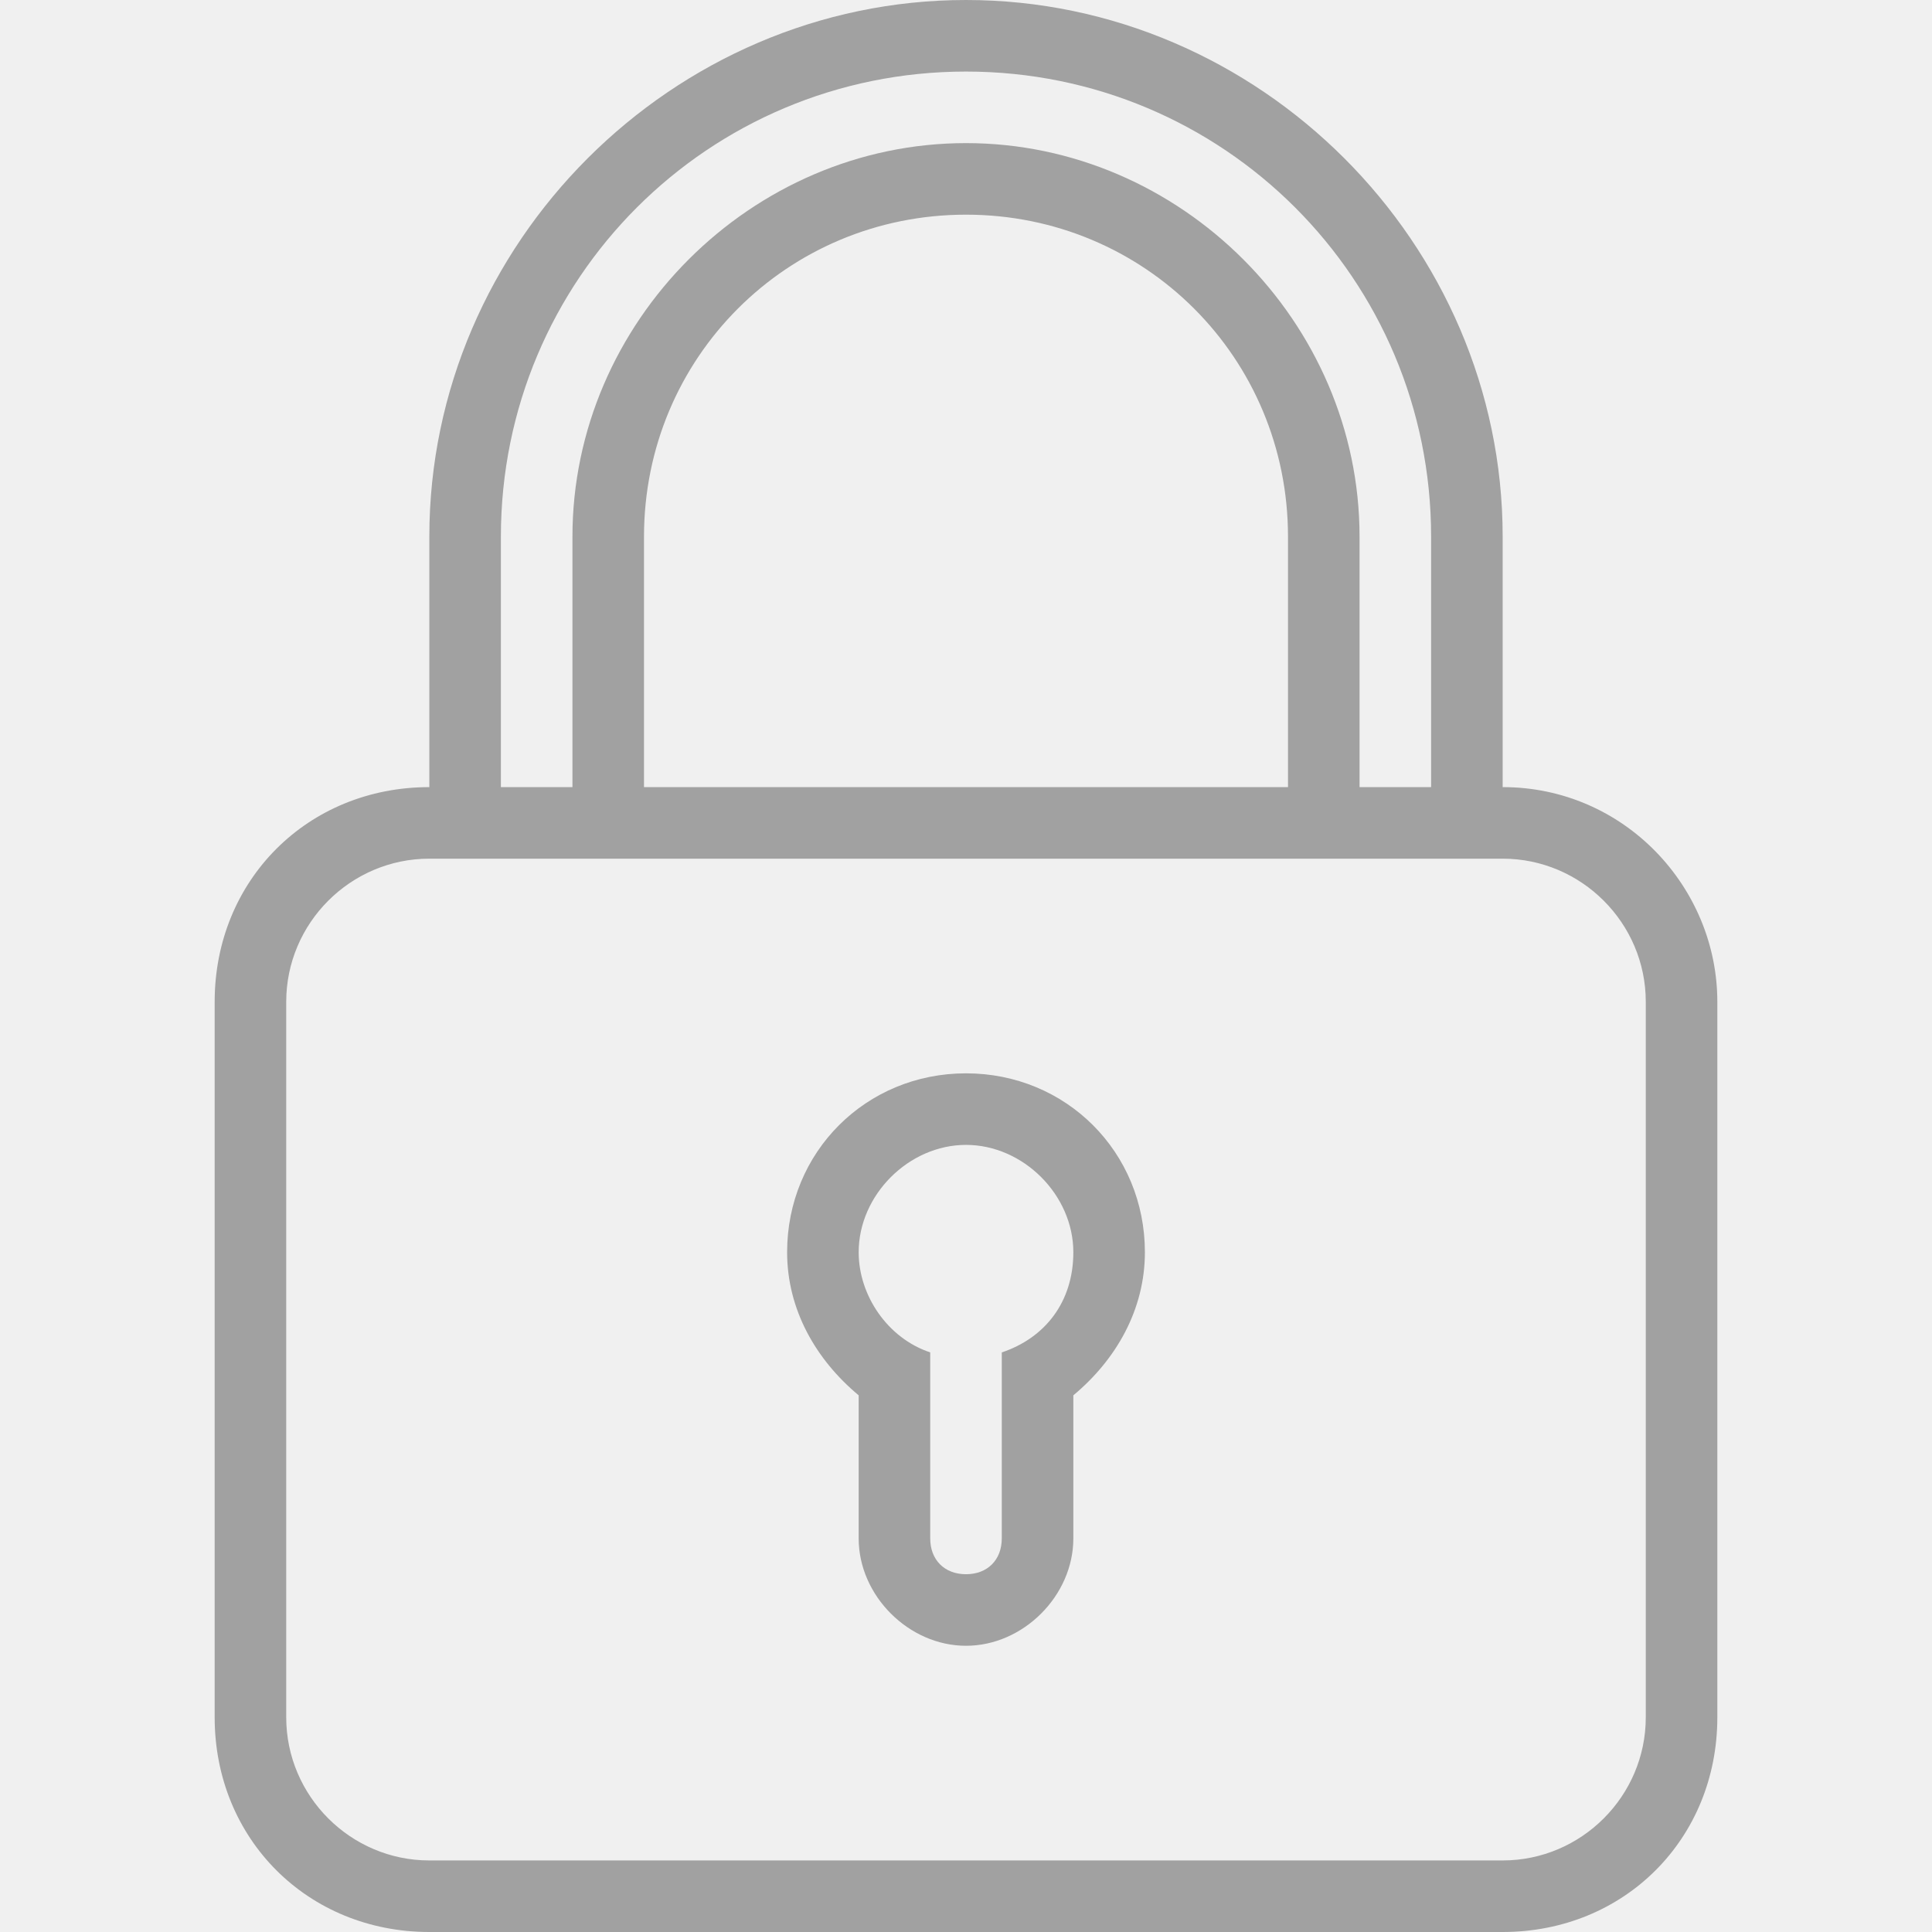
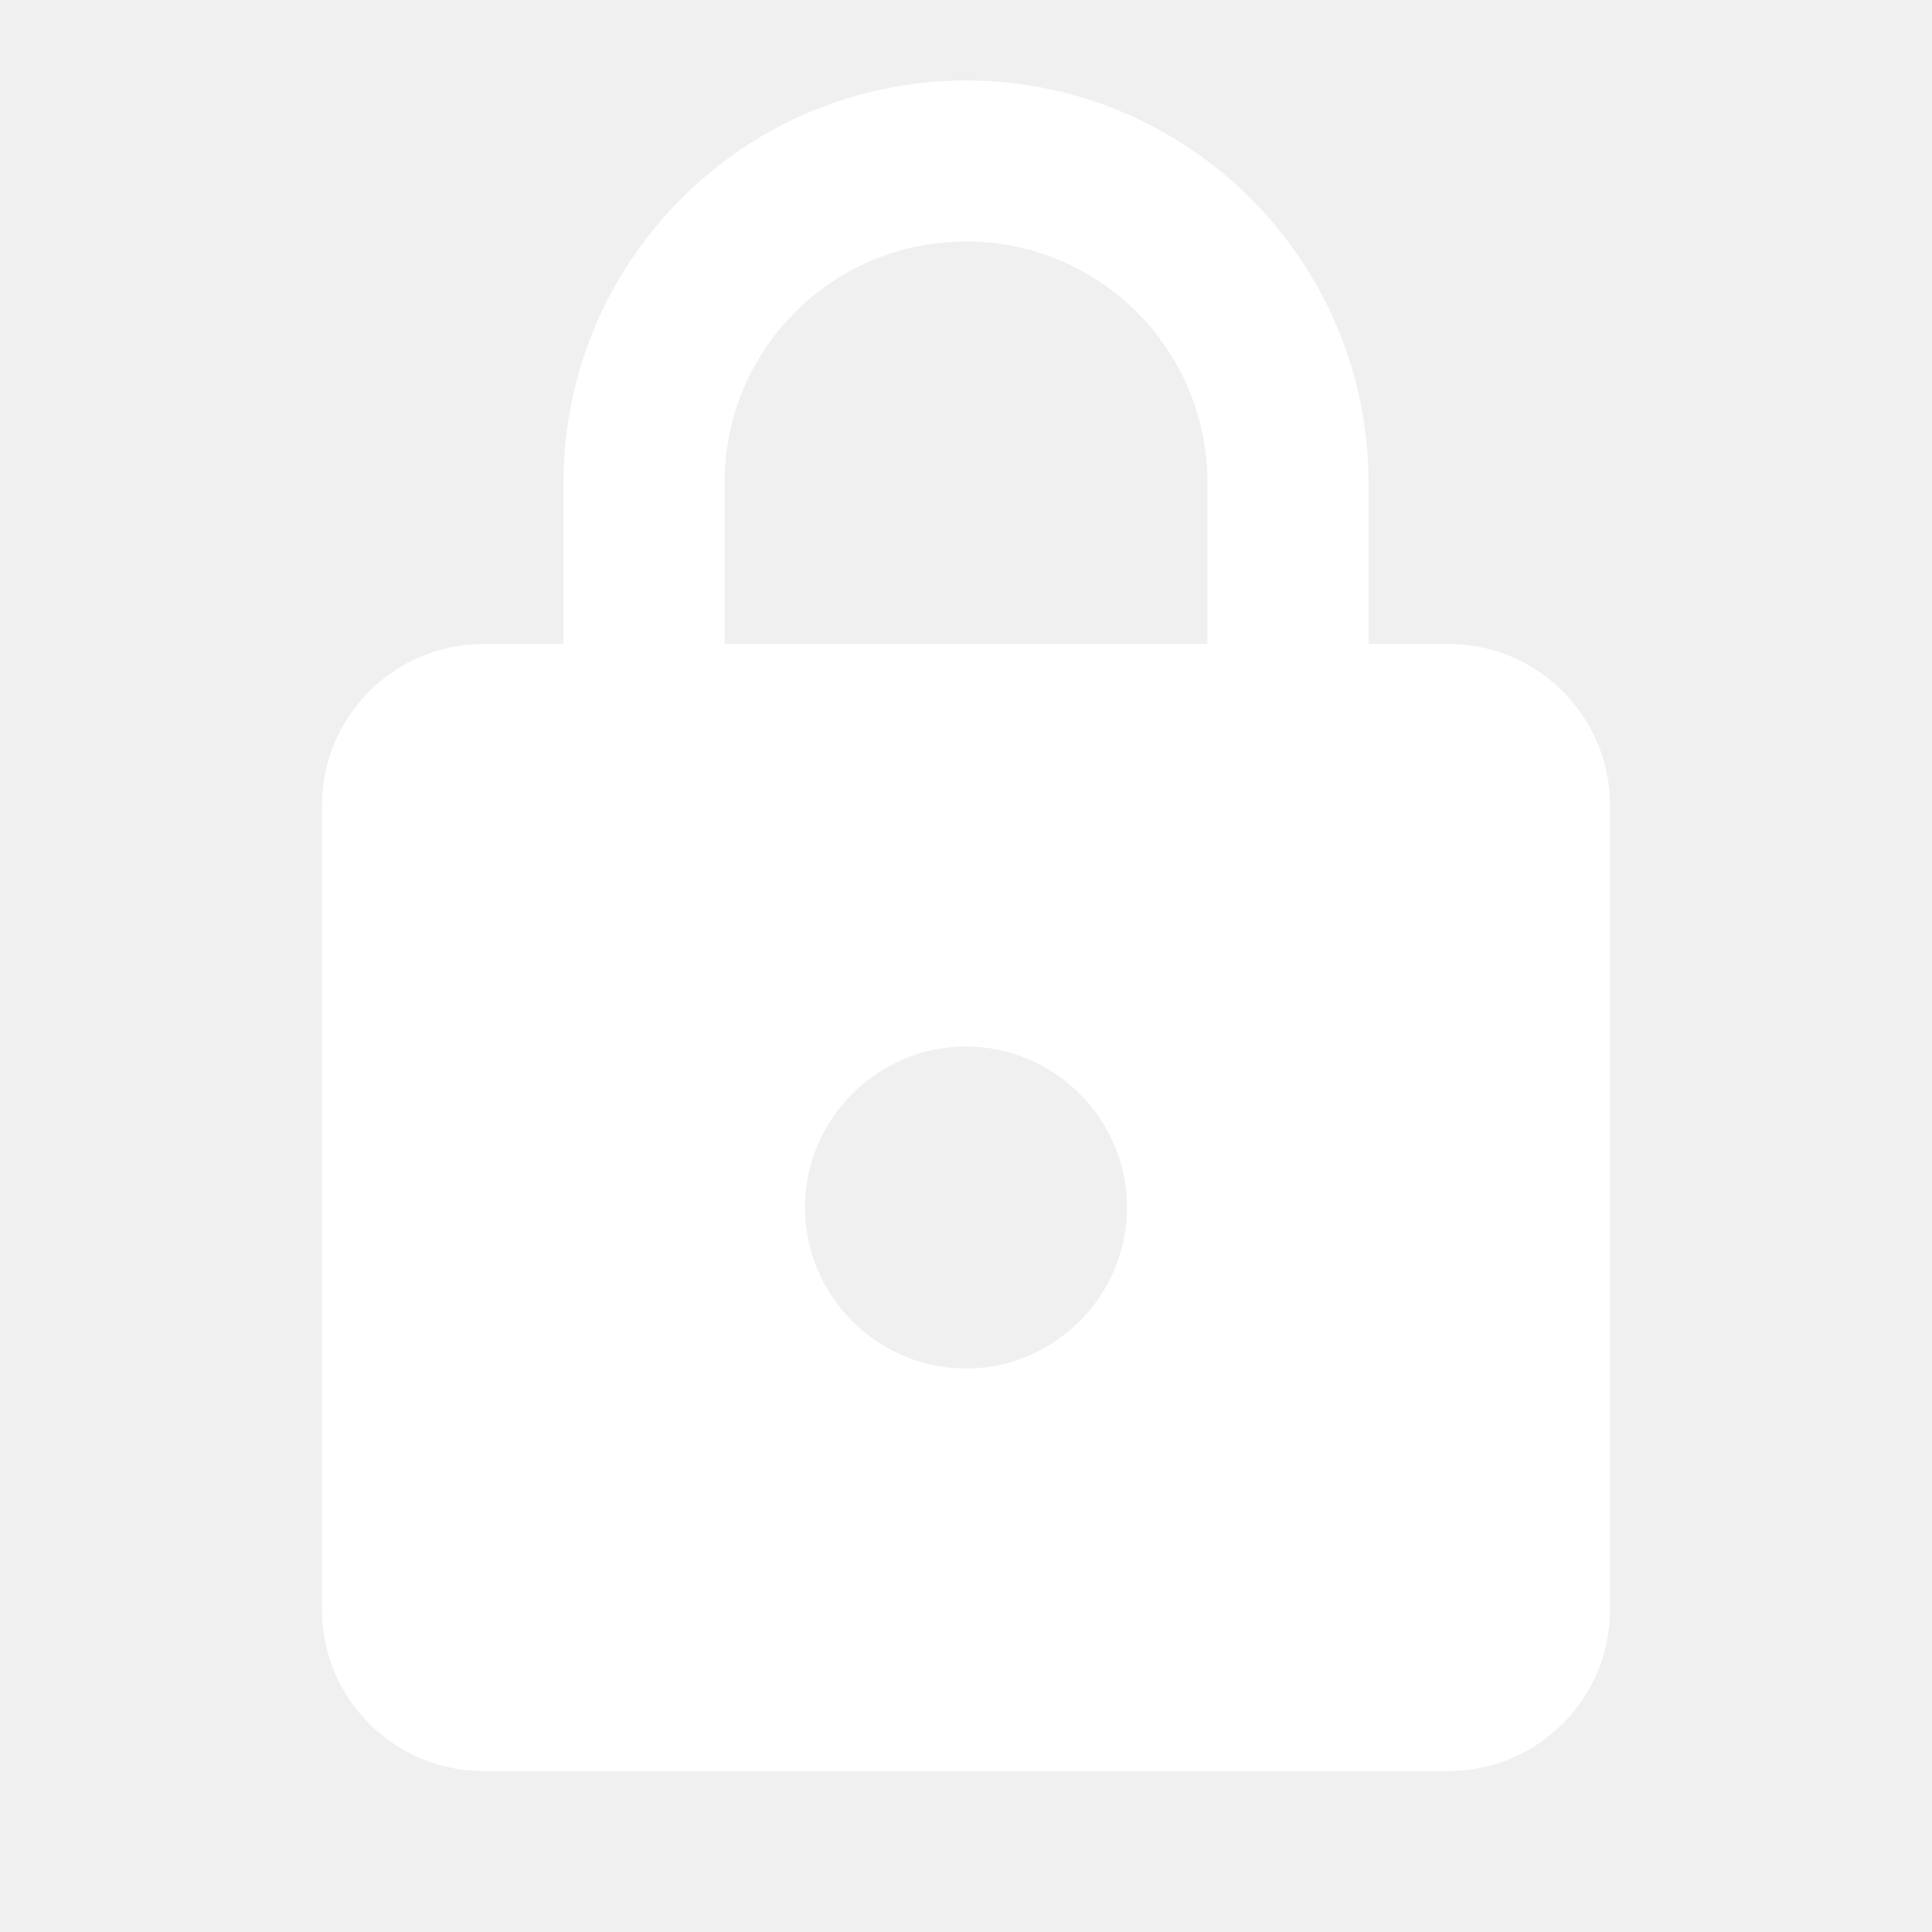
- <svg xmlns="http://www.w3.org/2000/svg" version="1.1" id="Capa_1" x="0px" y="0px" width="516.375px" height="516.375px" viewBox="0 0 516.375 516.375" style="enable-background:new 0 0 516.375 516.375;" xml:space="preserve" fill="#a1a1a1">
-   <g>
-     <g>
-       <path d="M258.188,286.875c-26.775,0-47.812,21.037-47.812,47.812c0,15.3,7.65,28.688,19.125,38.25v38.25    c0,15.3,13.388,28.688,28.688,28.688s28.688-13.388,28.688-28.688v-38.25c11.475-9.562,19.125-22.95,19.125-38.25    C306,307.912,284.963,286.875,258.188,286.875z M267.75,361.463v49.725c0,5.737-3.825,9.562-9.562,9.562s-9.562-3.825-9.562-9.562    v-49.725c-11.475-3.825-19.125-15.301-19.125-26.775c0-15.3,13.388-28.688,28.688-28.688s28.688,13.388,28.688,28.688    C286.875,348.075,279.225,357.638,267.75,361.463z" />
-       <path d="M401.625,210.375v-66.938C401.625,65.025,336.6,0,258.188,0C179.775,0,114.75,65.025,114.75,143.438v66.938    c-32.513,0-57.375,24.862-57.375,57.375V459c0,32.513,24.862,57.375,57.375,57.375h286.875C434.138,516.375,459,491.513,459,459    V267.75C459,237.15,434.138,210.375,401.625,210.375z M133.875,143.438c0-68.85,55.462-124.312,124.312-124.312    c68.85,0,124.312,55.462,124.312,124.312v66.938h-19.125v-66.938c0-57.375-47.812-105.188-105.188-105.188S153,86.062,153,143.438    v66.938h-19.125V143.438z M344.25,143.438v66.938H172.125v-66.938c0-47.812,38.25-86.062,86.062-86.062    S344.25,95.625,344.25,143.438z M439.875,459c0,21.037-17.213,38.25-38.25,38.25H114.75c-21.038,0-38.25-17.213-38.25-38.25    V267.75c0-21.038,17.212-38.25,38.25-38.25h286.875c21.037,0,38.25,17.212,38.25,38.25V459z" />
-     </g>
+ <svg xmlns="http://www.w3.org/2000/svg" width="24" height="24" viewBox="0 0 24 24" fill="none">
+   <g clip-path="url(#clip0_18_13)">
+     <path d="M18 8H17V6C17 3.24 14.76 1 12 1C9.24 1 7 3.24 7 6V8H6C4.9 8 4 8.9 4 10V20C4 21.1 4.9 22 6 22H18C19.1 22 20 21.1 20 20V10C20 8.9 19.1 8 18 8ZM12 17C10.9 17 10 16.1 10 15C10 13.9 10.9 13 12 13C13.1 13 14 13.9 14 15C14 16.1 13.1 17 12 17ZM9 8V6C9 4.34 10.34 3 12 3C13.66 3 15 4.34 15 6V8H9Z" fill="white" />
  </g>
-   <g>
- </g>
-   <g>
- </g>
-   <g>
- </g>
-   <g>
- </g>
-   <g>
- </g>
-   <g>
- </g>
-   <g>
- </g>
-   <g>
- </g>
-   <g>
- </g>
-   <g>
- </g>
-   <g>
- </g>
-   <g>
- </g>
-   <g>
- </g>
-   <g>
- </g>
-   <g>
- </g>
+   <defs>
+     <clipPath id="clip0_18_13">
+       <rect width="24" height="24" fill="white" />
+     </clipPath>
+   </defs>
</svg>
